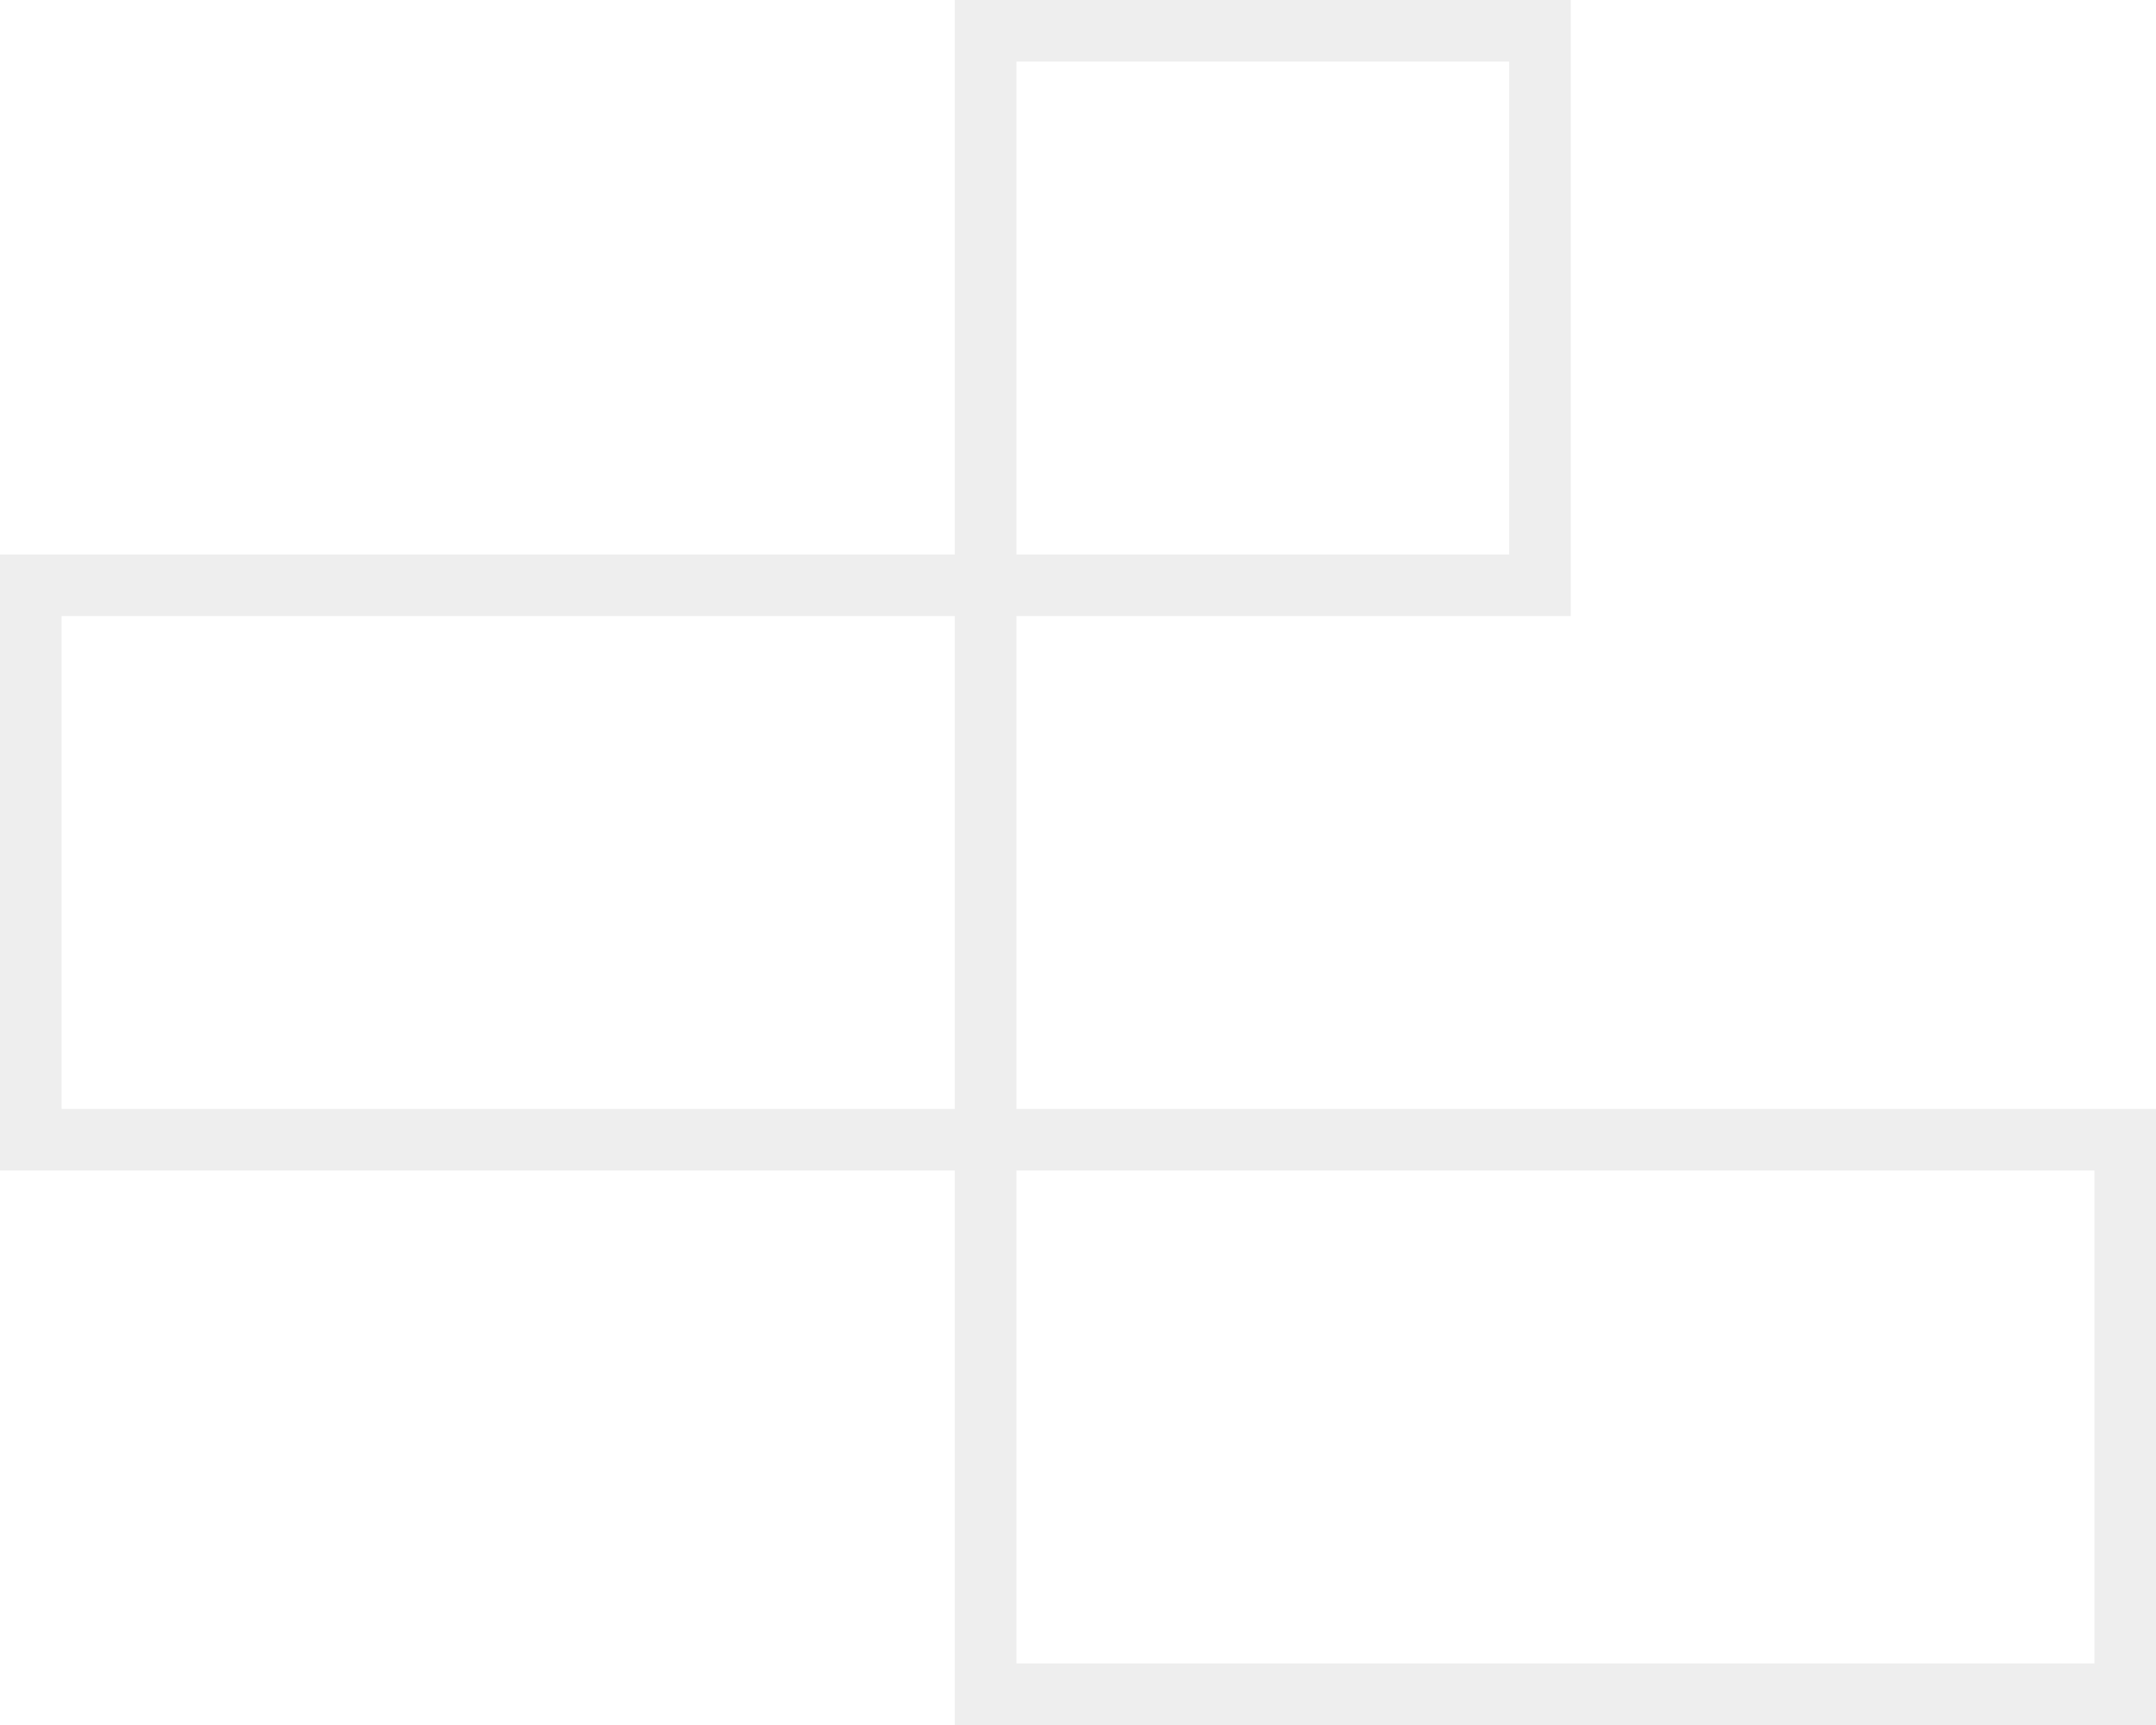
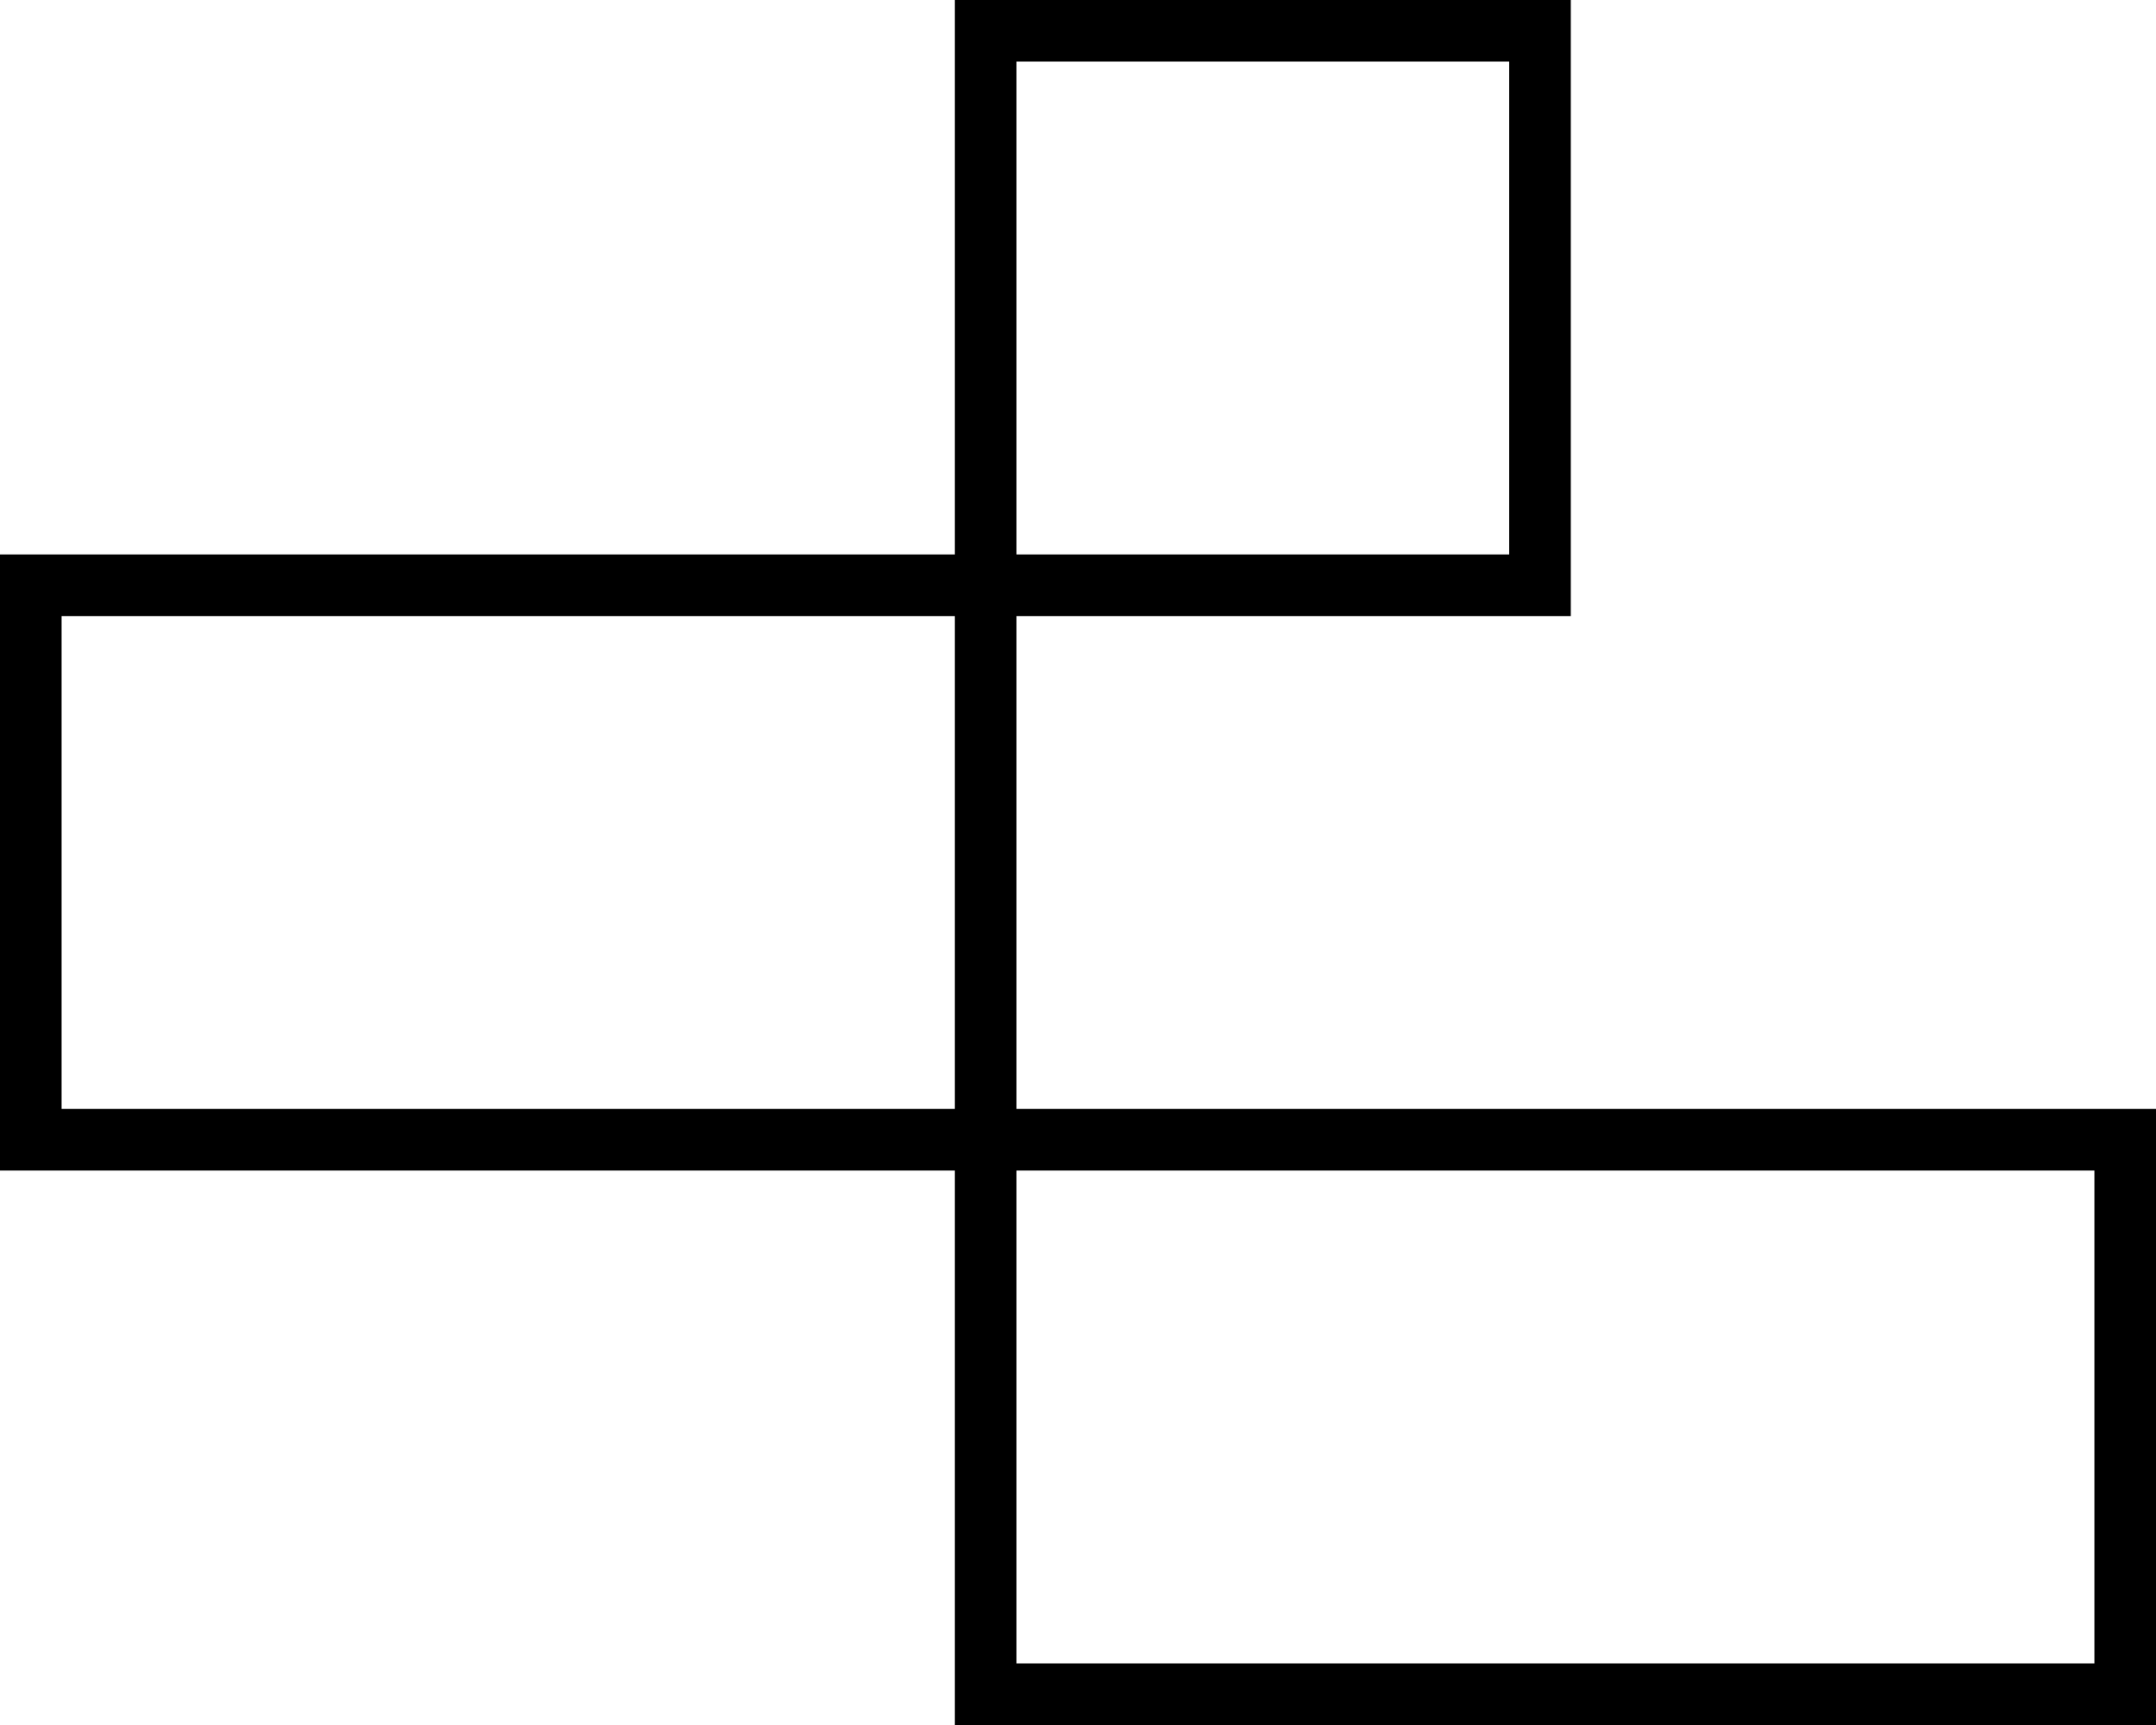
<svg xmlns="http://www.w3.org/2000/svg" width="70" height="56" viewBox="0 0 70 56" fill="none">
-   <rect x="1" y="19" width="31" height="18" stroke="#EEEEEE" stroke-width="2" />
-   <rect x="32" y="37" width="37" height="18" stroke="#EEEEEE" stroke-width="2" />
-   <rect x="32" y="1" width="18" height="18" stroke="#EEEEEE" stroke-width="2" />
+   <rect x="1" y="19" width="31" height="18" stroke="currentColor" stroke-width="2" />
+   <rect x="32" y="37" width="37" height="18" stroke="currentColor" stroke-width="2" />
+   <rect x="32" y="1" width="18" height="18" stroke="currentColor" stroke-width="2" />
</svg>
